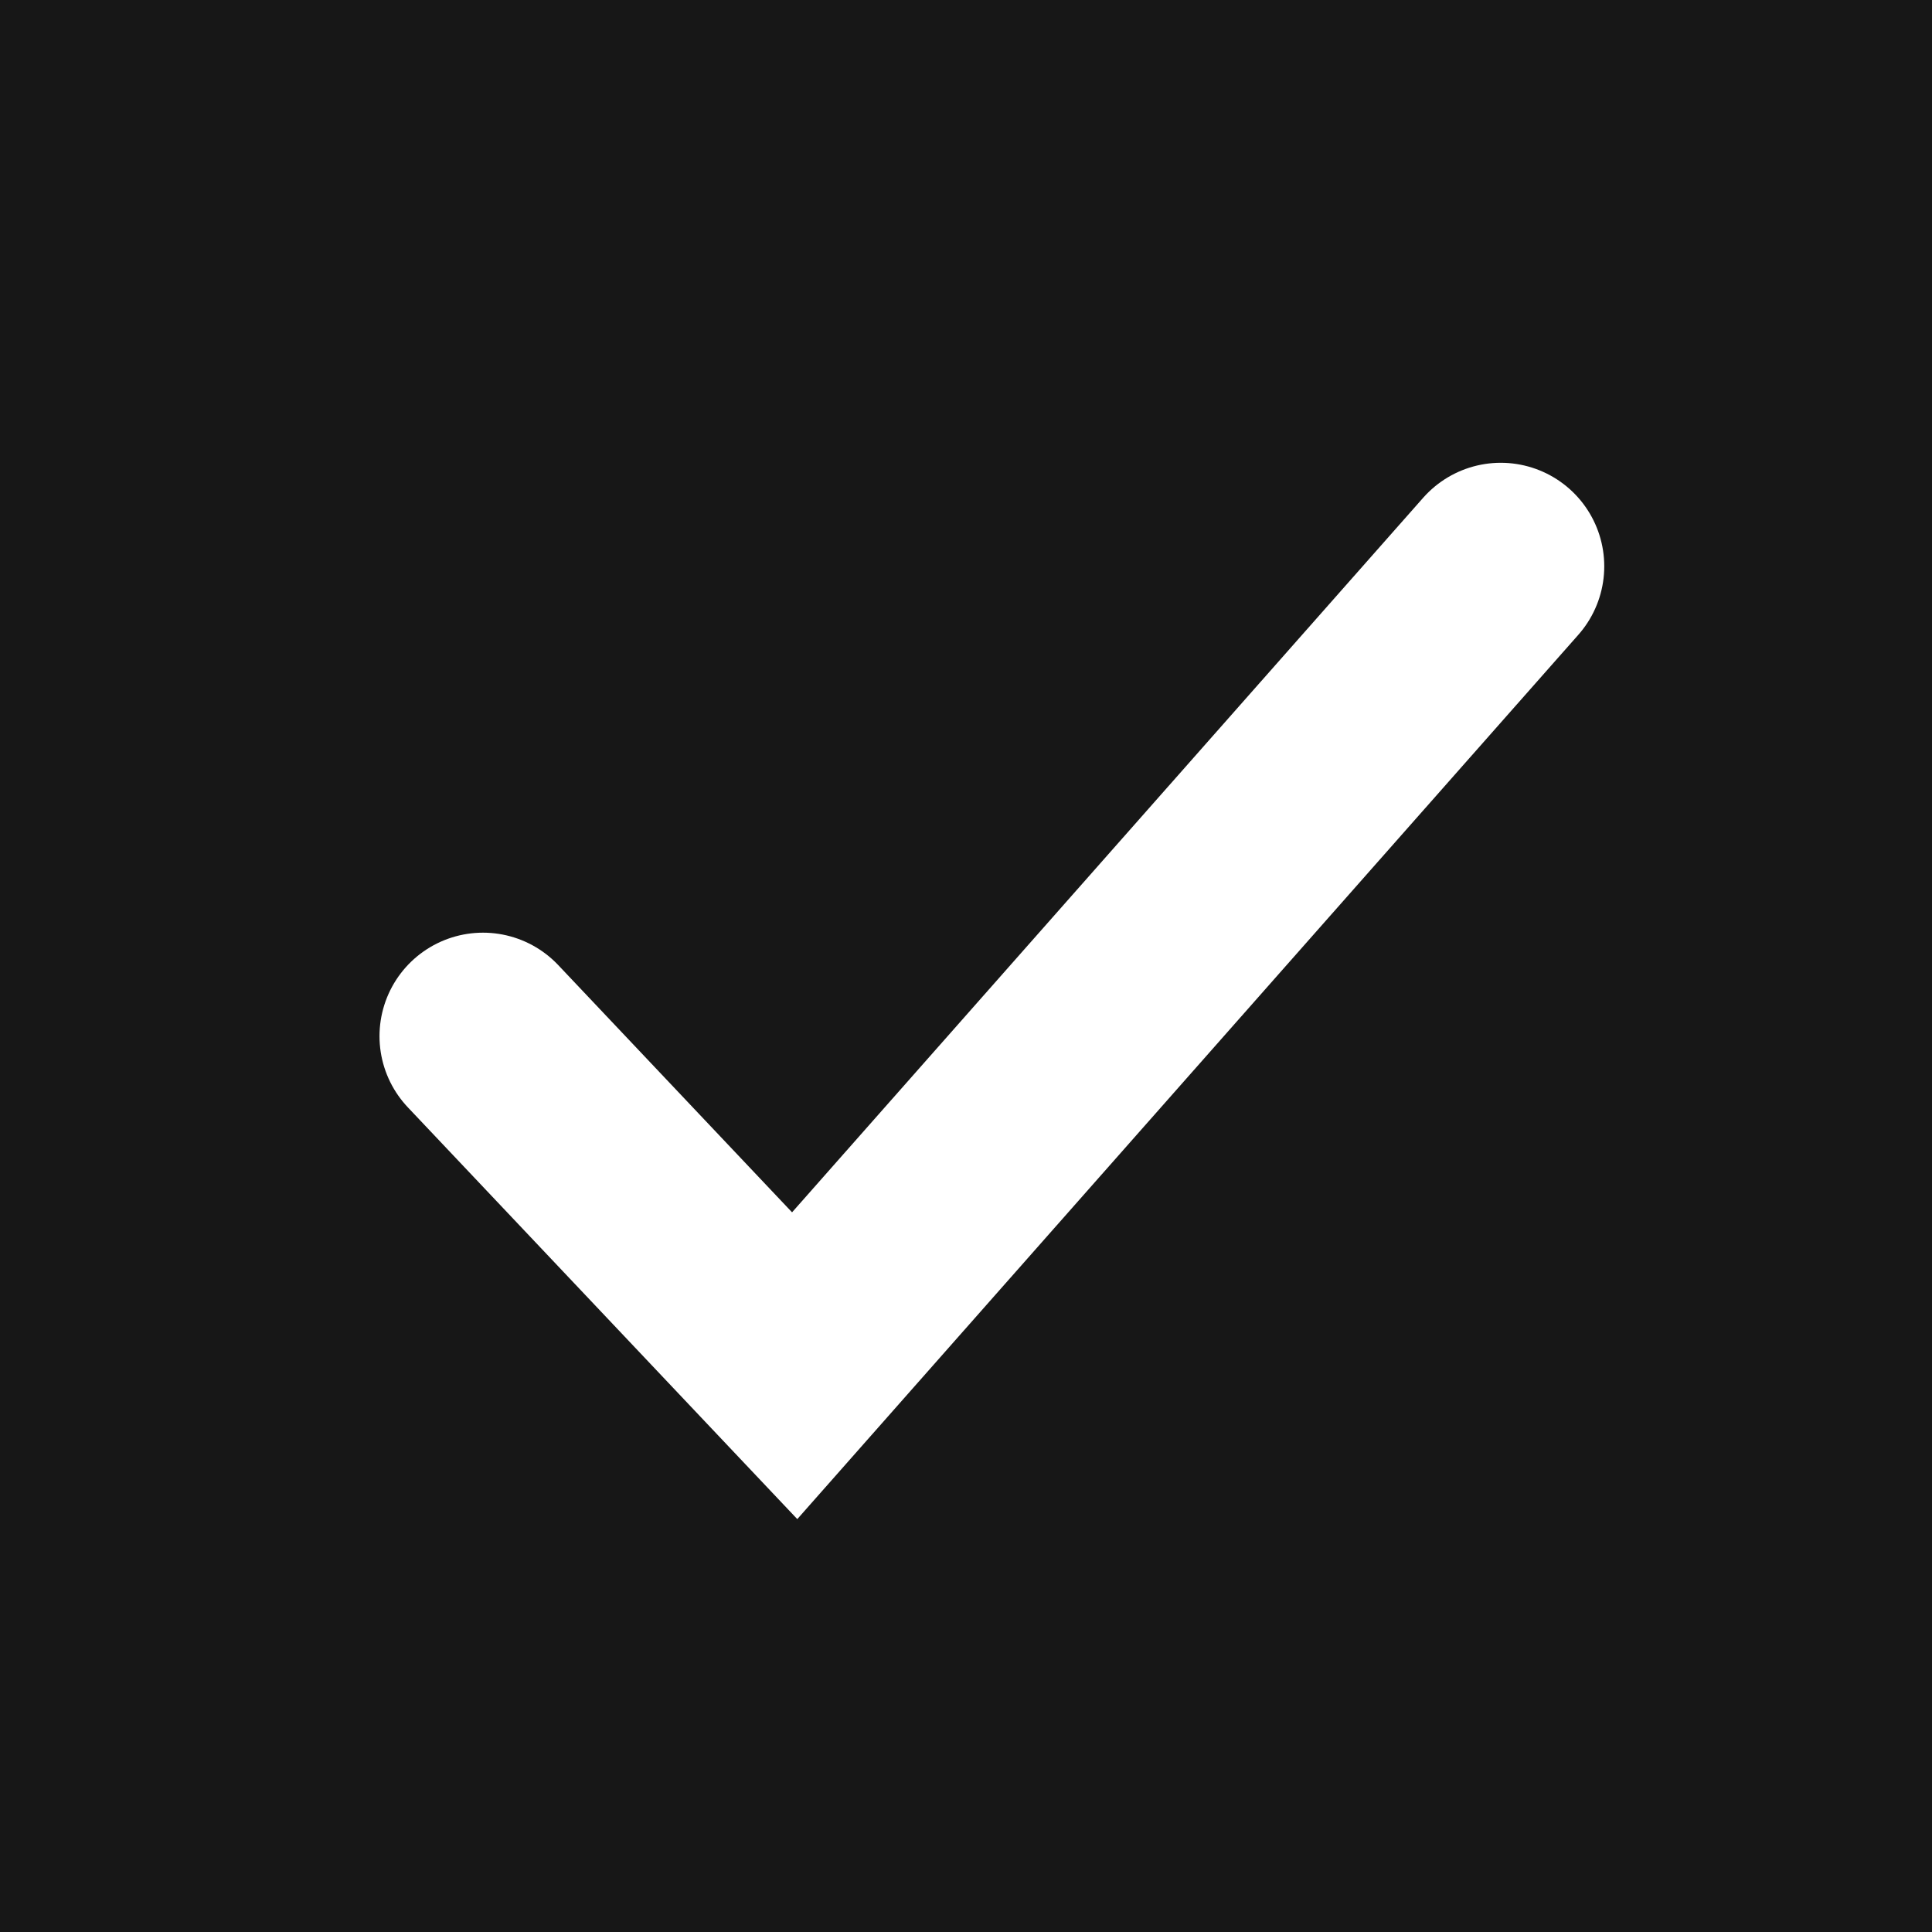
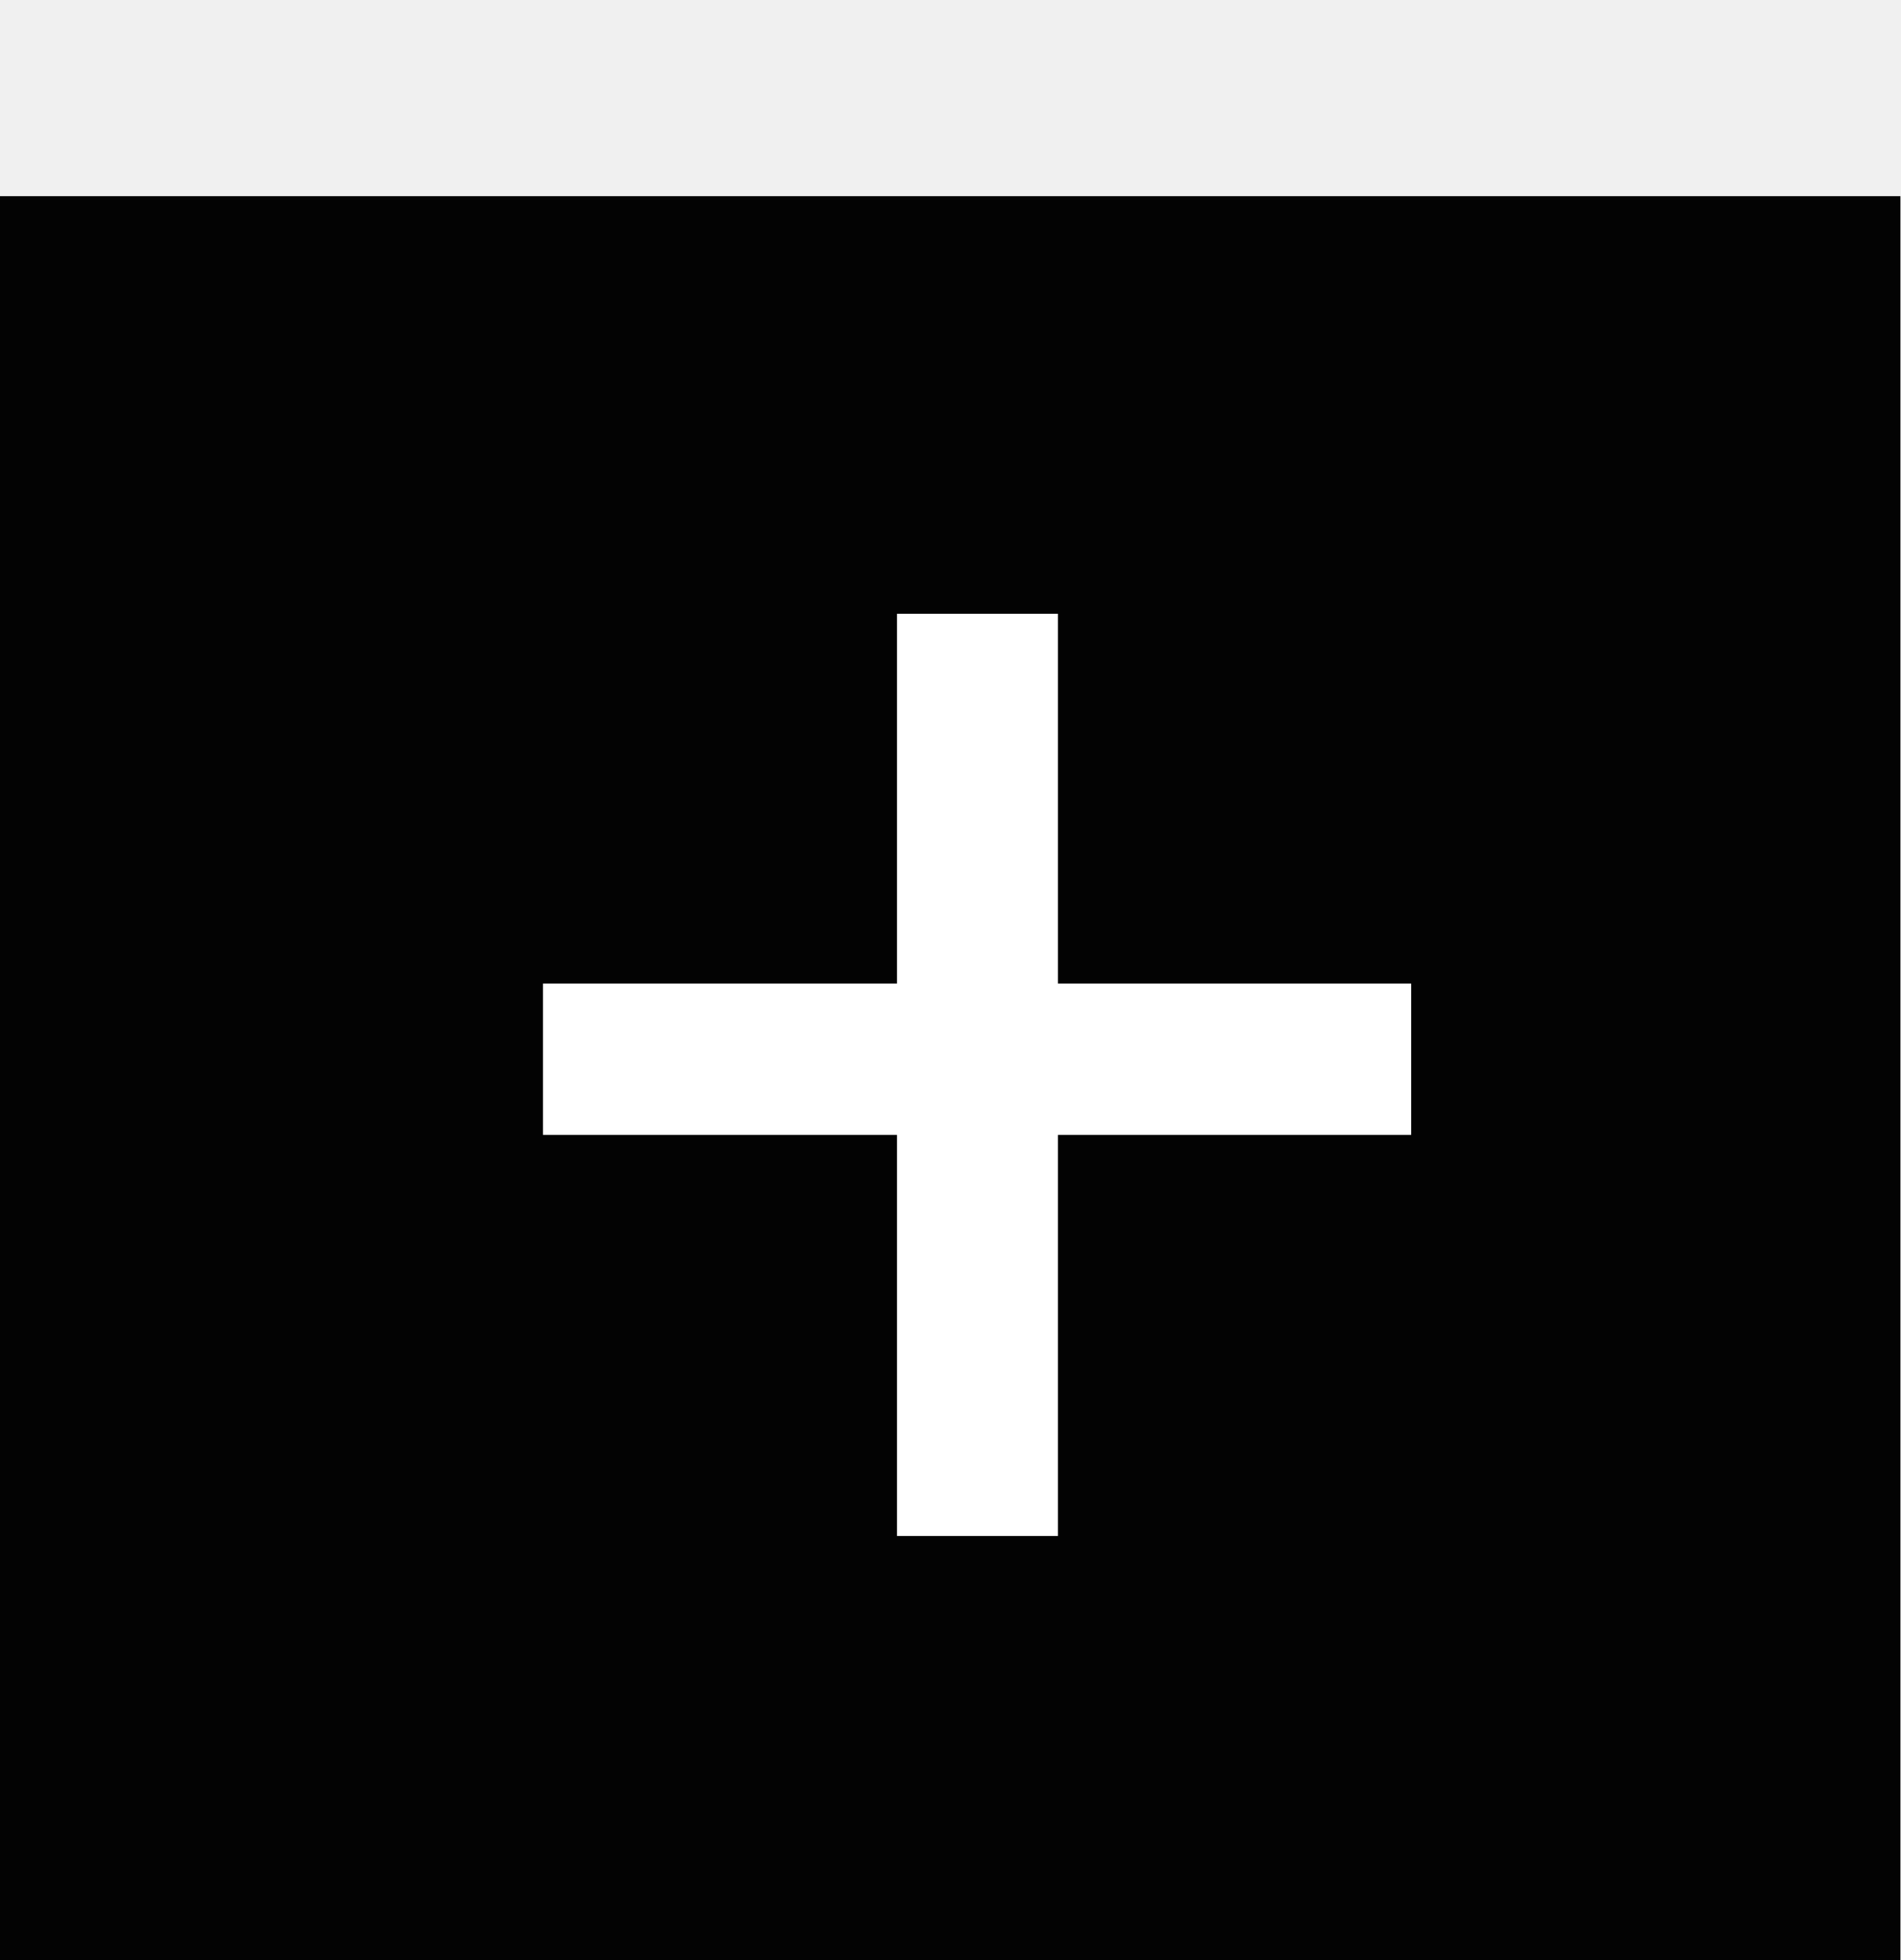
- <svg xmlns="http://www.w3.org/2000/svg" width="28" height="28" viewBox="0 0 28 28" fill="none">
-   <rect x="1.5" y="1.5" width="25" height="25" fill="#171717" stroke="#171717" stroke-width="3" />
-   <path d="M7 15.017L11.517 19.793L21.75 8.207" stroke="white" stroke-width="3" stroke-linecap="round" />
+ <svg xmlns="http://www.w3.org/2000/svg" width="32" height="33" viewBox="0 0 32 33" fill="none">
+   <rect y="3.303" width="32" height="29.697" fill="#030303" />
+   <path d="M23.762 16.56V19.108H9.143V16.56H23.762ZM17.814 10.334V25.861H15.104V10.334H17.814Z" fill="white" />
</svg>
